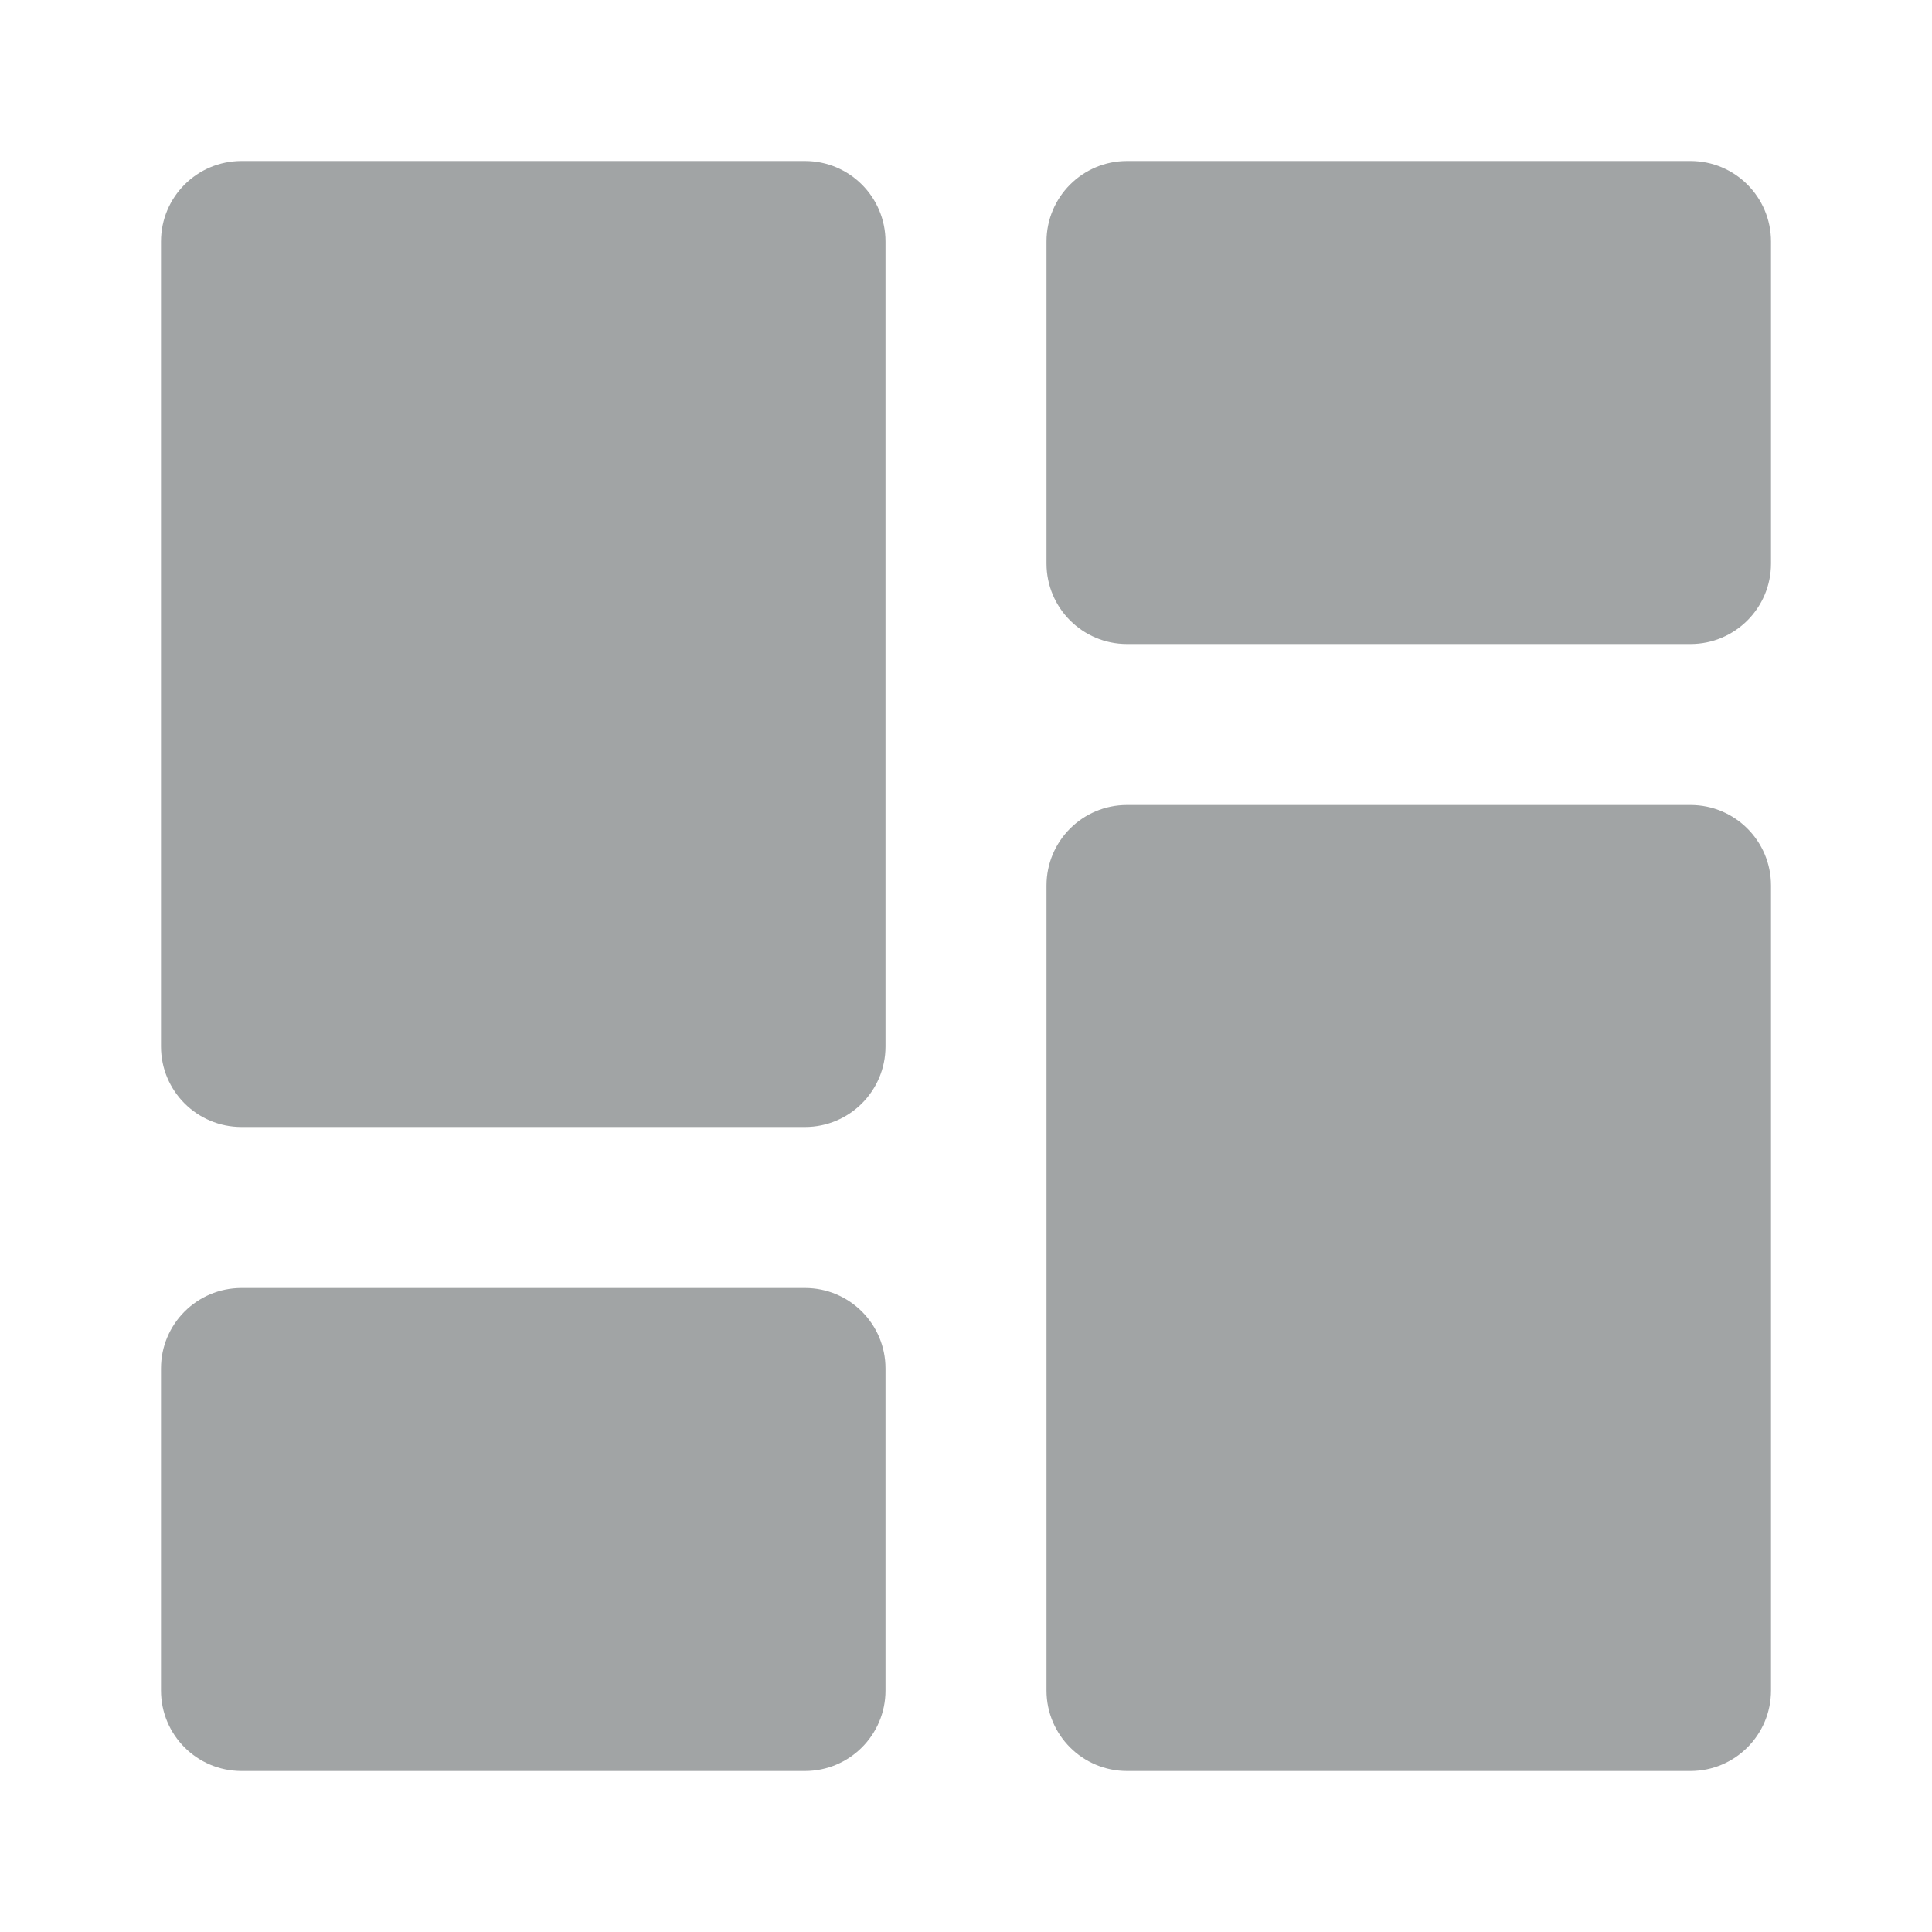
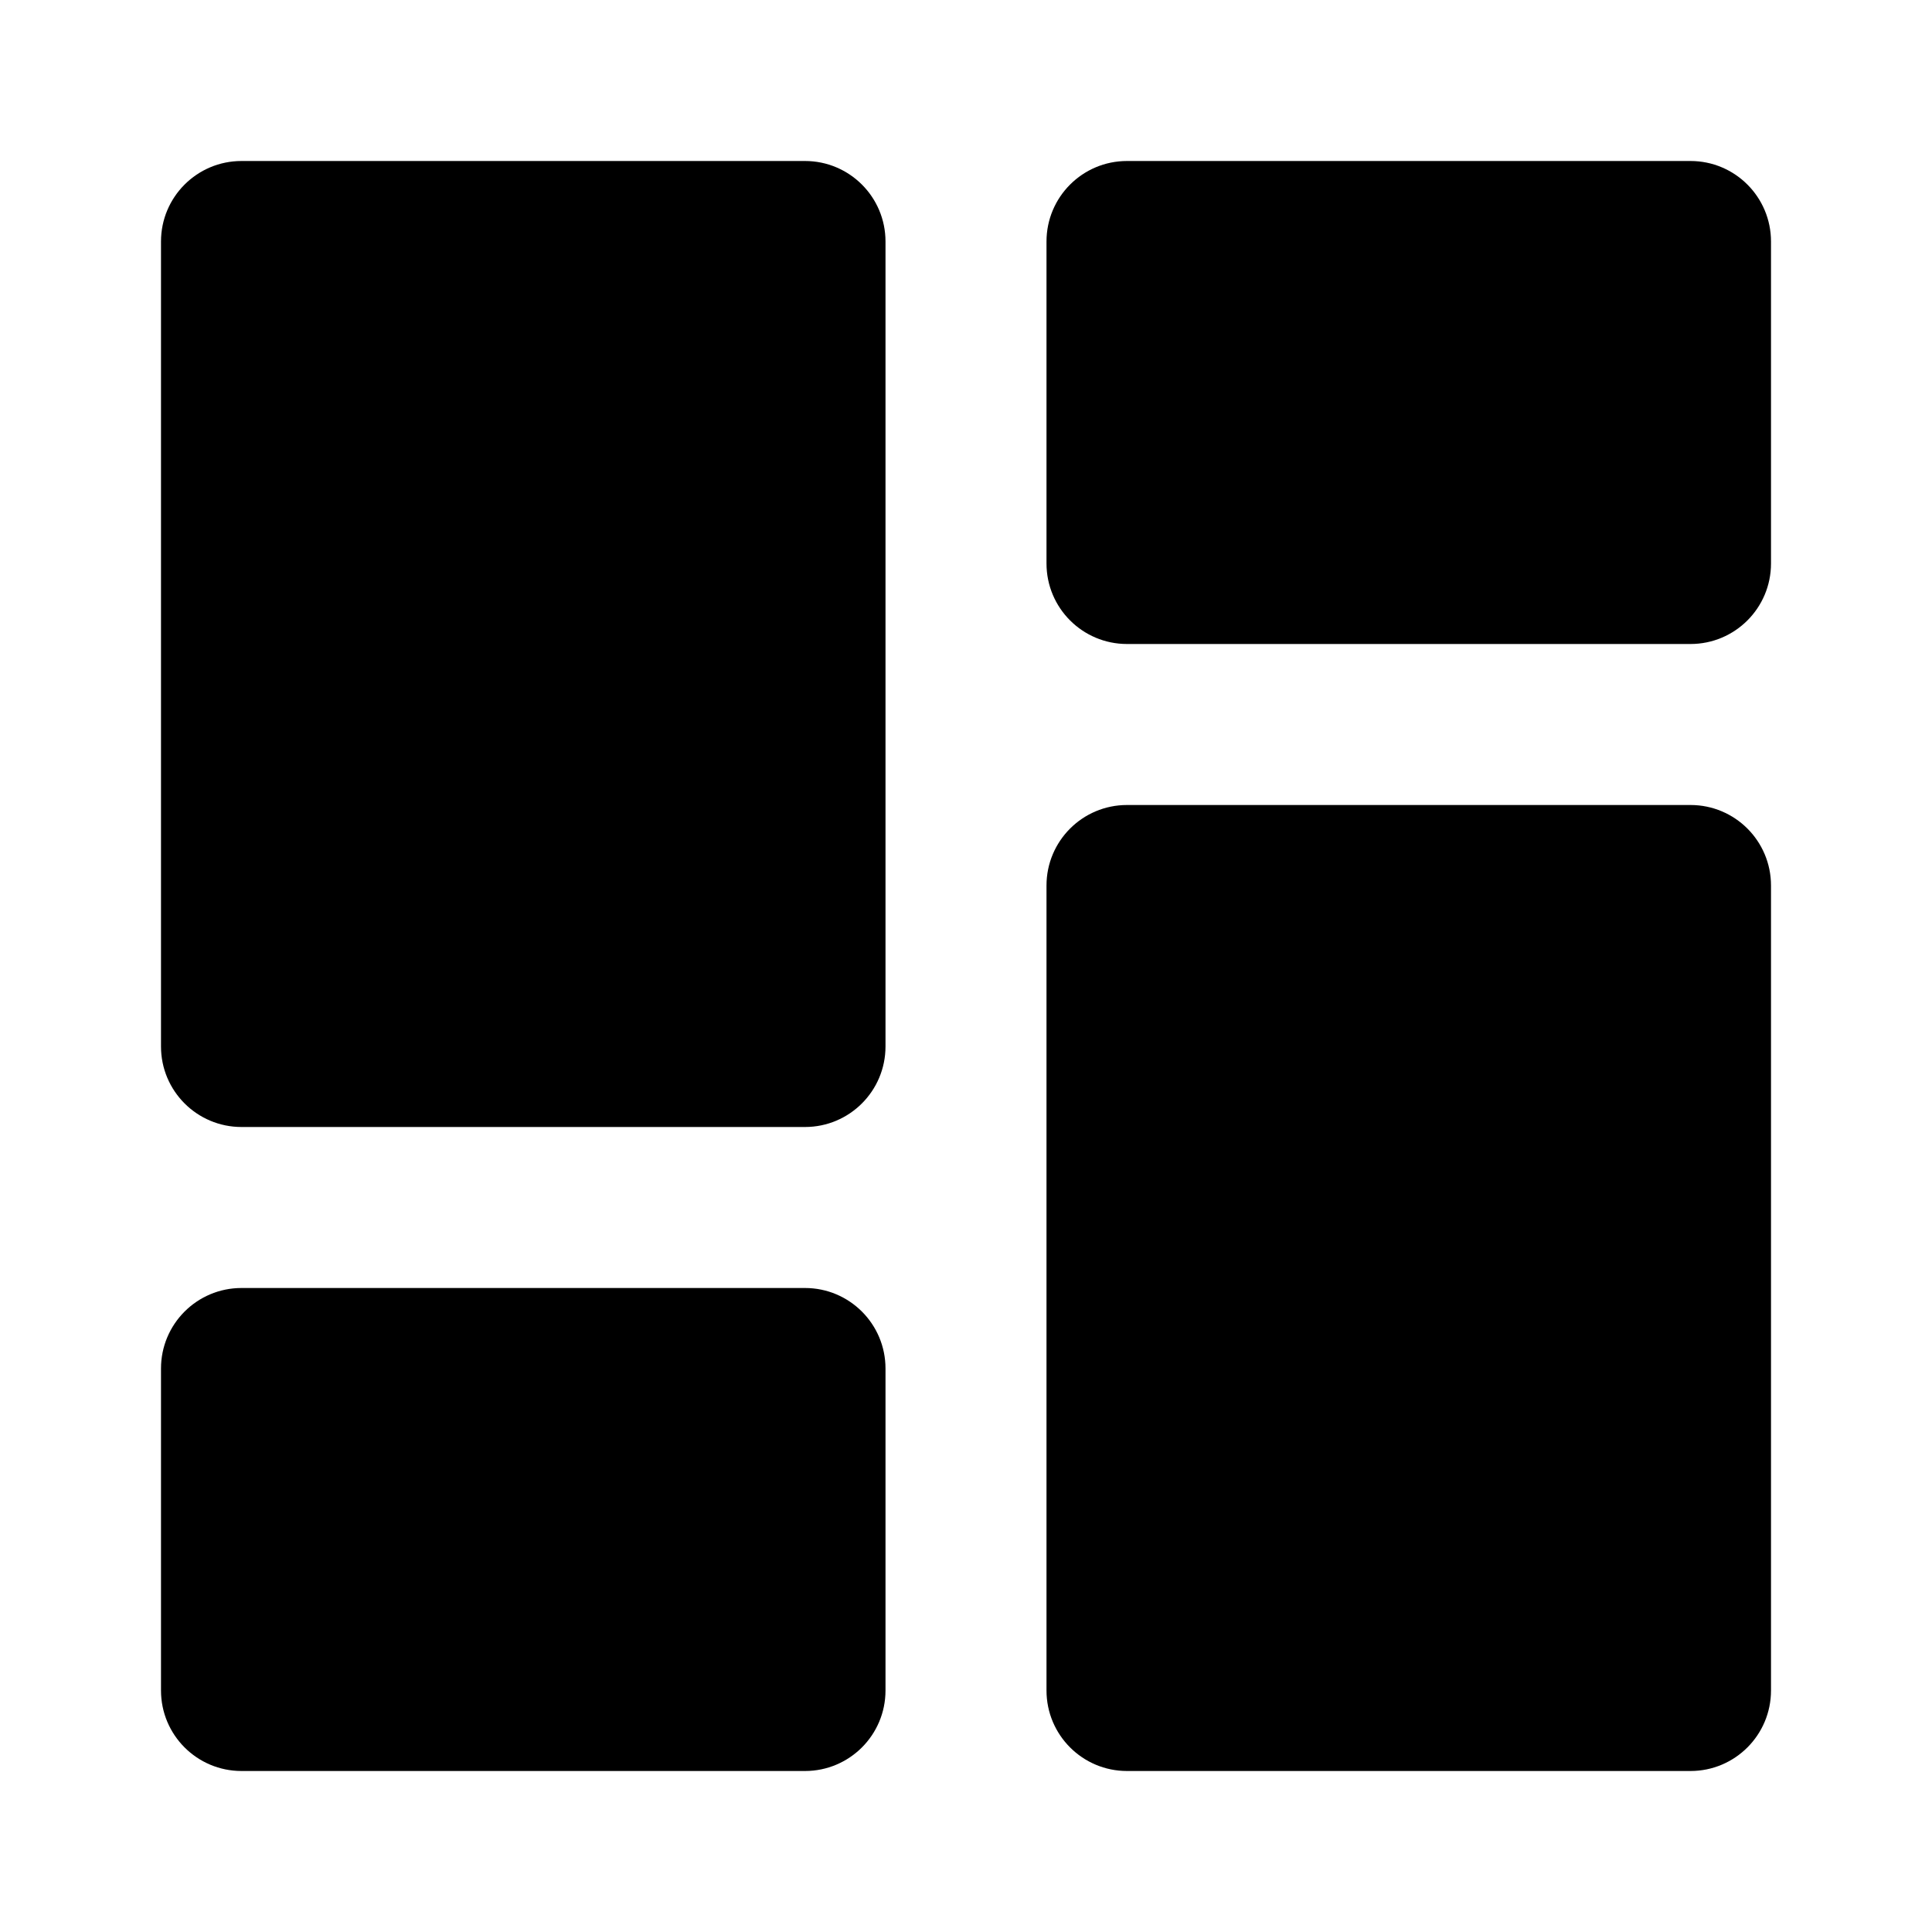
<svg xmlns="http://www.w3.org/2000/svg" width="24" height="24" viewBox="0 0 24 24">
-   <path fill-rule="evenodd" clip-rule="evenodd" d="M11 3a1 1 0 0 0-1-1H3a1 1 0 0 0-1 1v10a1 1 0 0 0 1 1h7a1 1 0 0 0 1-1V3Zm11 0a1 1 0 0 0-1-1h-7a1 1 0 0 0-1 1v4a1 1 0 0 0 1 1h7a1 1 0 0 0 1-1V3ZM2 17a1 1 0 0 1 1-1h7a1 1 0 0 1 1 1v4a1 1 0 0 1-1 1H3a1 1 0 0 1-1-1v-4Zm20-6a1 1 0 0 0-1-1h-7a1 1 0 0 0-1 1v10a1 1 0 0 0 1 1h7a1 1 0 0 0 1-1V11Z" fill="#A1A4A5" />
+   <path fill-rule="evenodd" clip-rule="evenodd" d="M11 3a1 1 0 0 0-1-1H3a1 1 0 0 0-1 1v10a1 1 0 0 0 1 1h7a1 1 0 0 0 1-1V3Zm11 0a1 1 0 0 0-1-1h-7a1 1 0 0 0-1 1v4a1 1 0 0 0 1 1h7a1 1 0 0 0 1-1V3ZM2 17a1 1 0 0 1 1-1h7a1 1 0 0 1 1 1v4a1 1 0 0 1-1 1H3a1 1 0 0 1-1-1v-4Zm20-6a1 1 0 0 0-1-1h-7a1 1 0 0 0-1 1v10a1 1 0 0 0 1 1h7a1 1 0 0 0 1-1V11Z" fill="currentColor" />
</svg>
